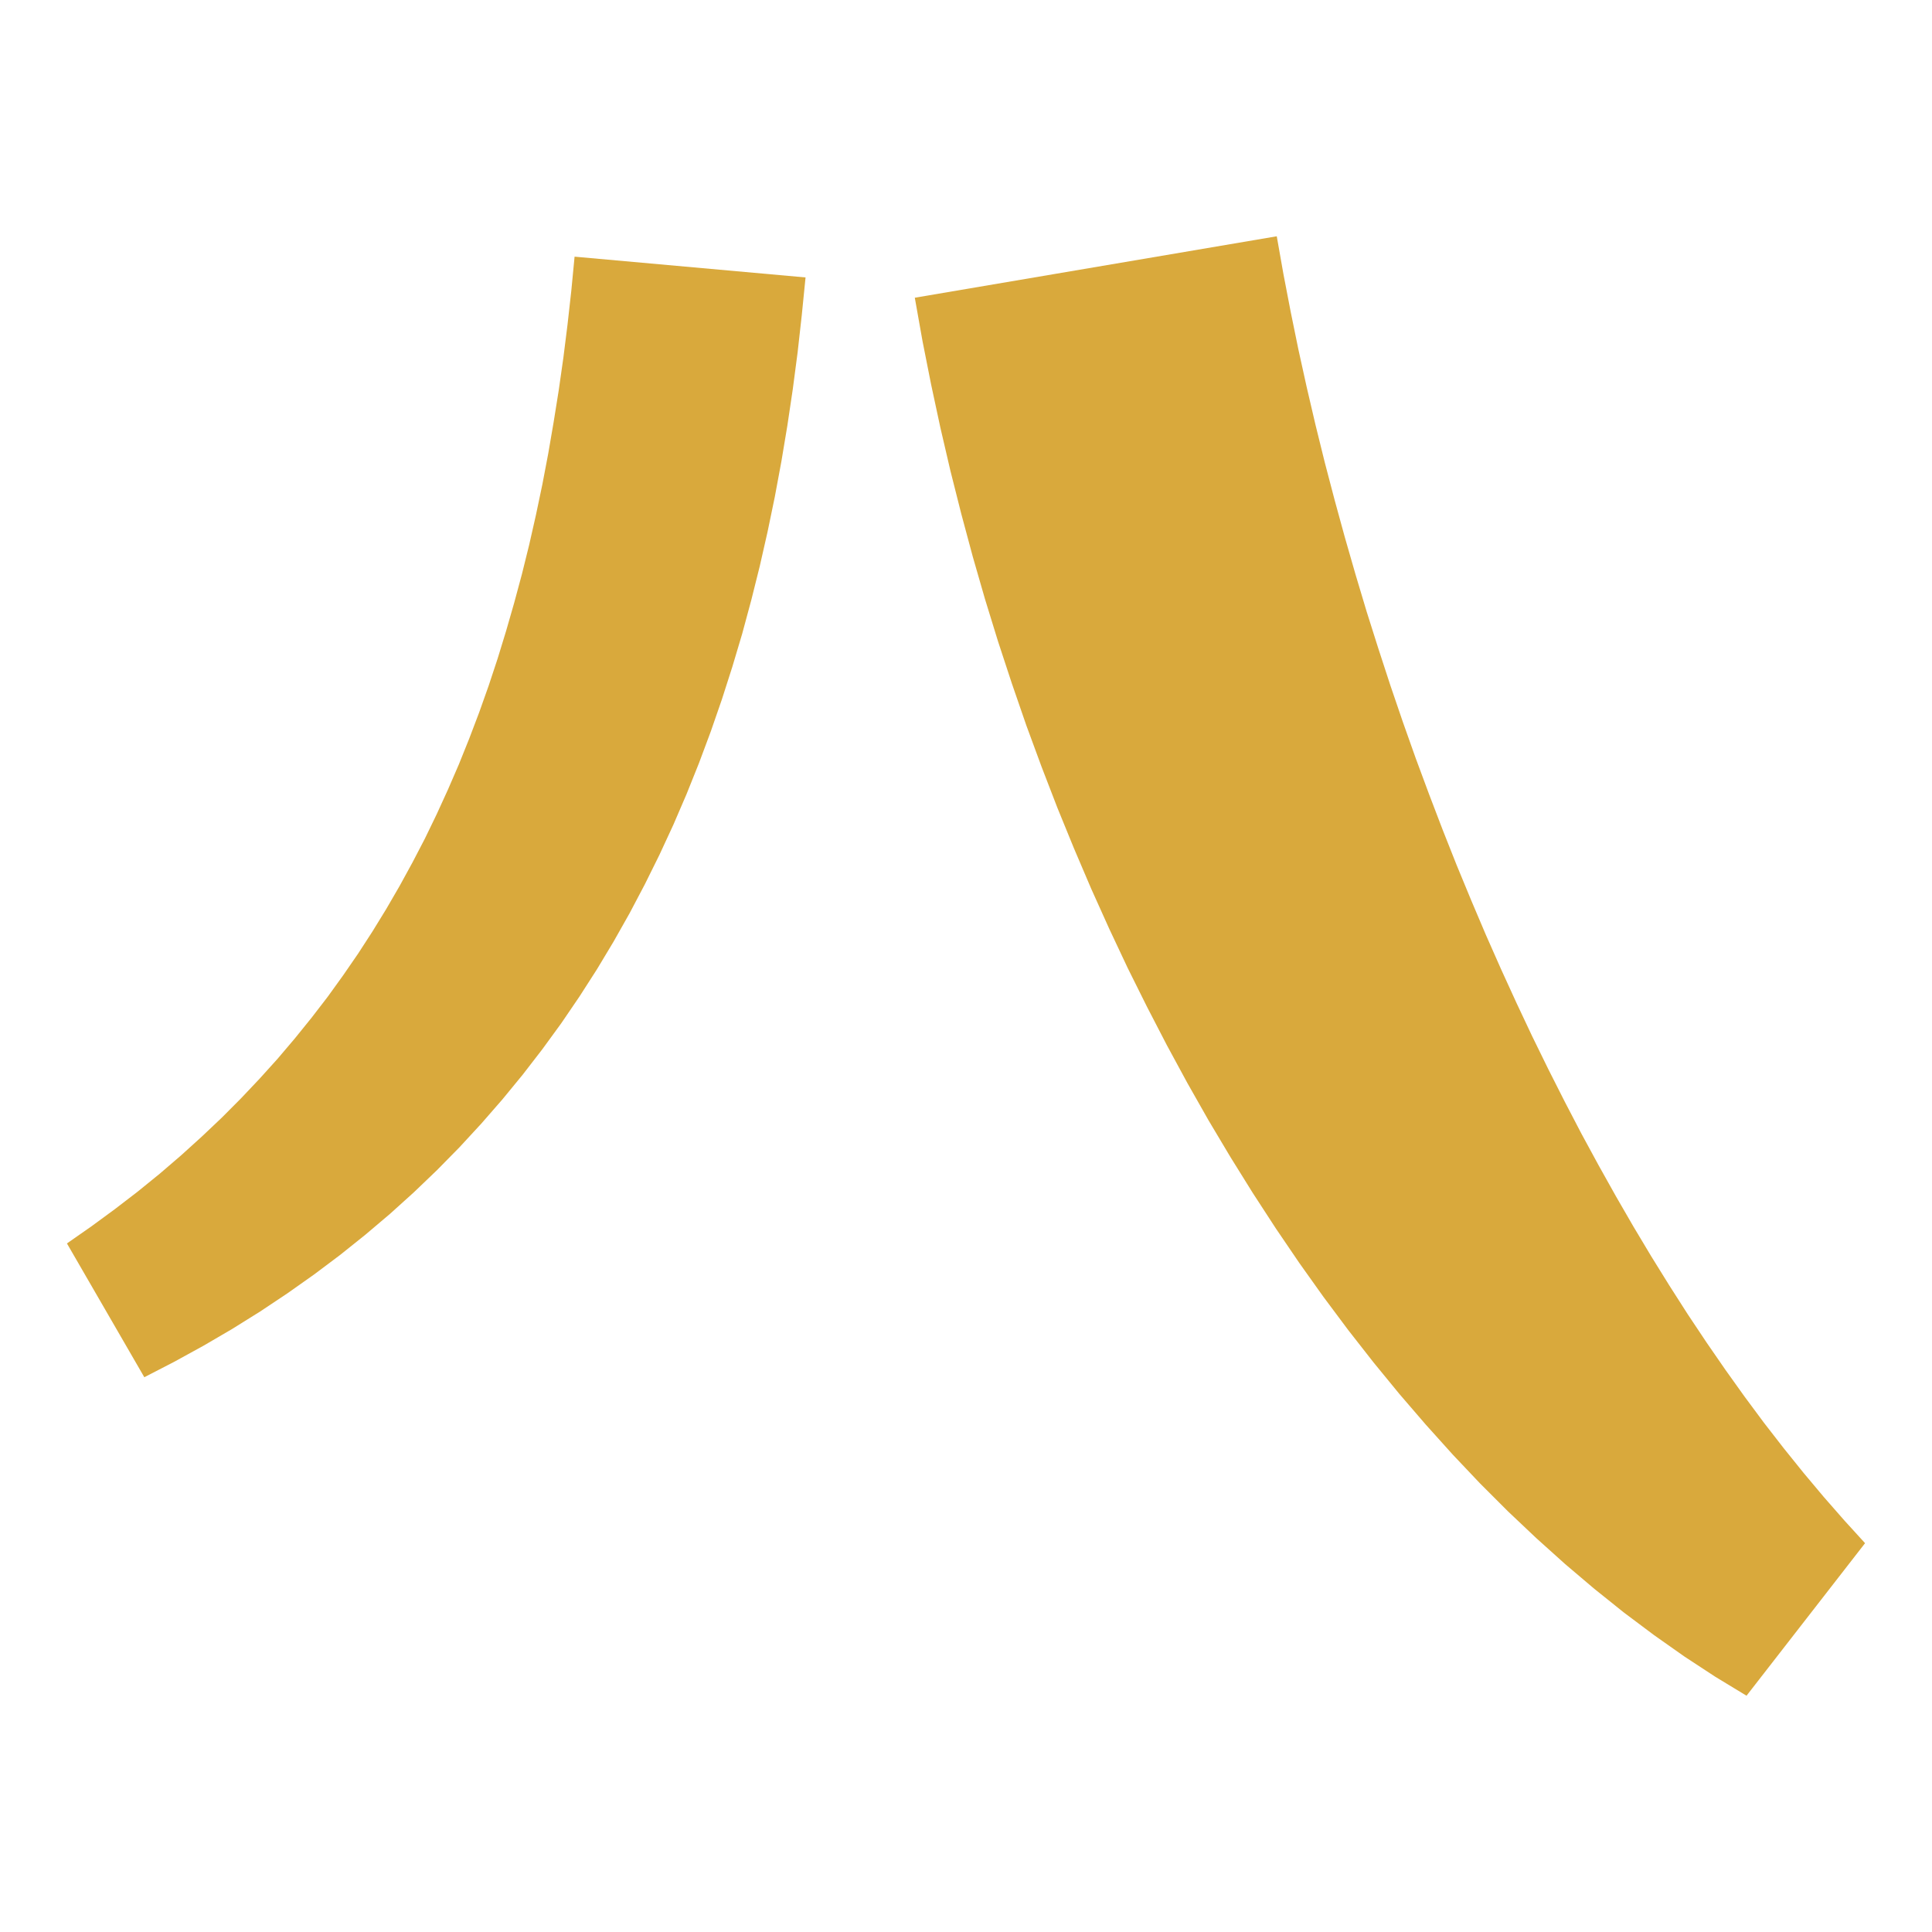
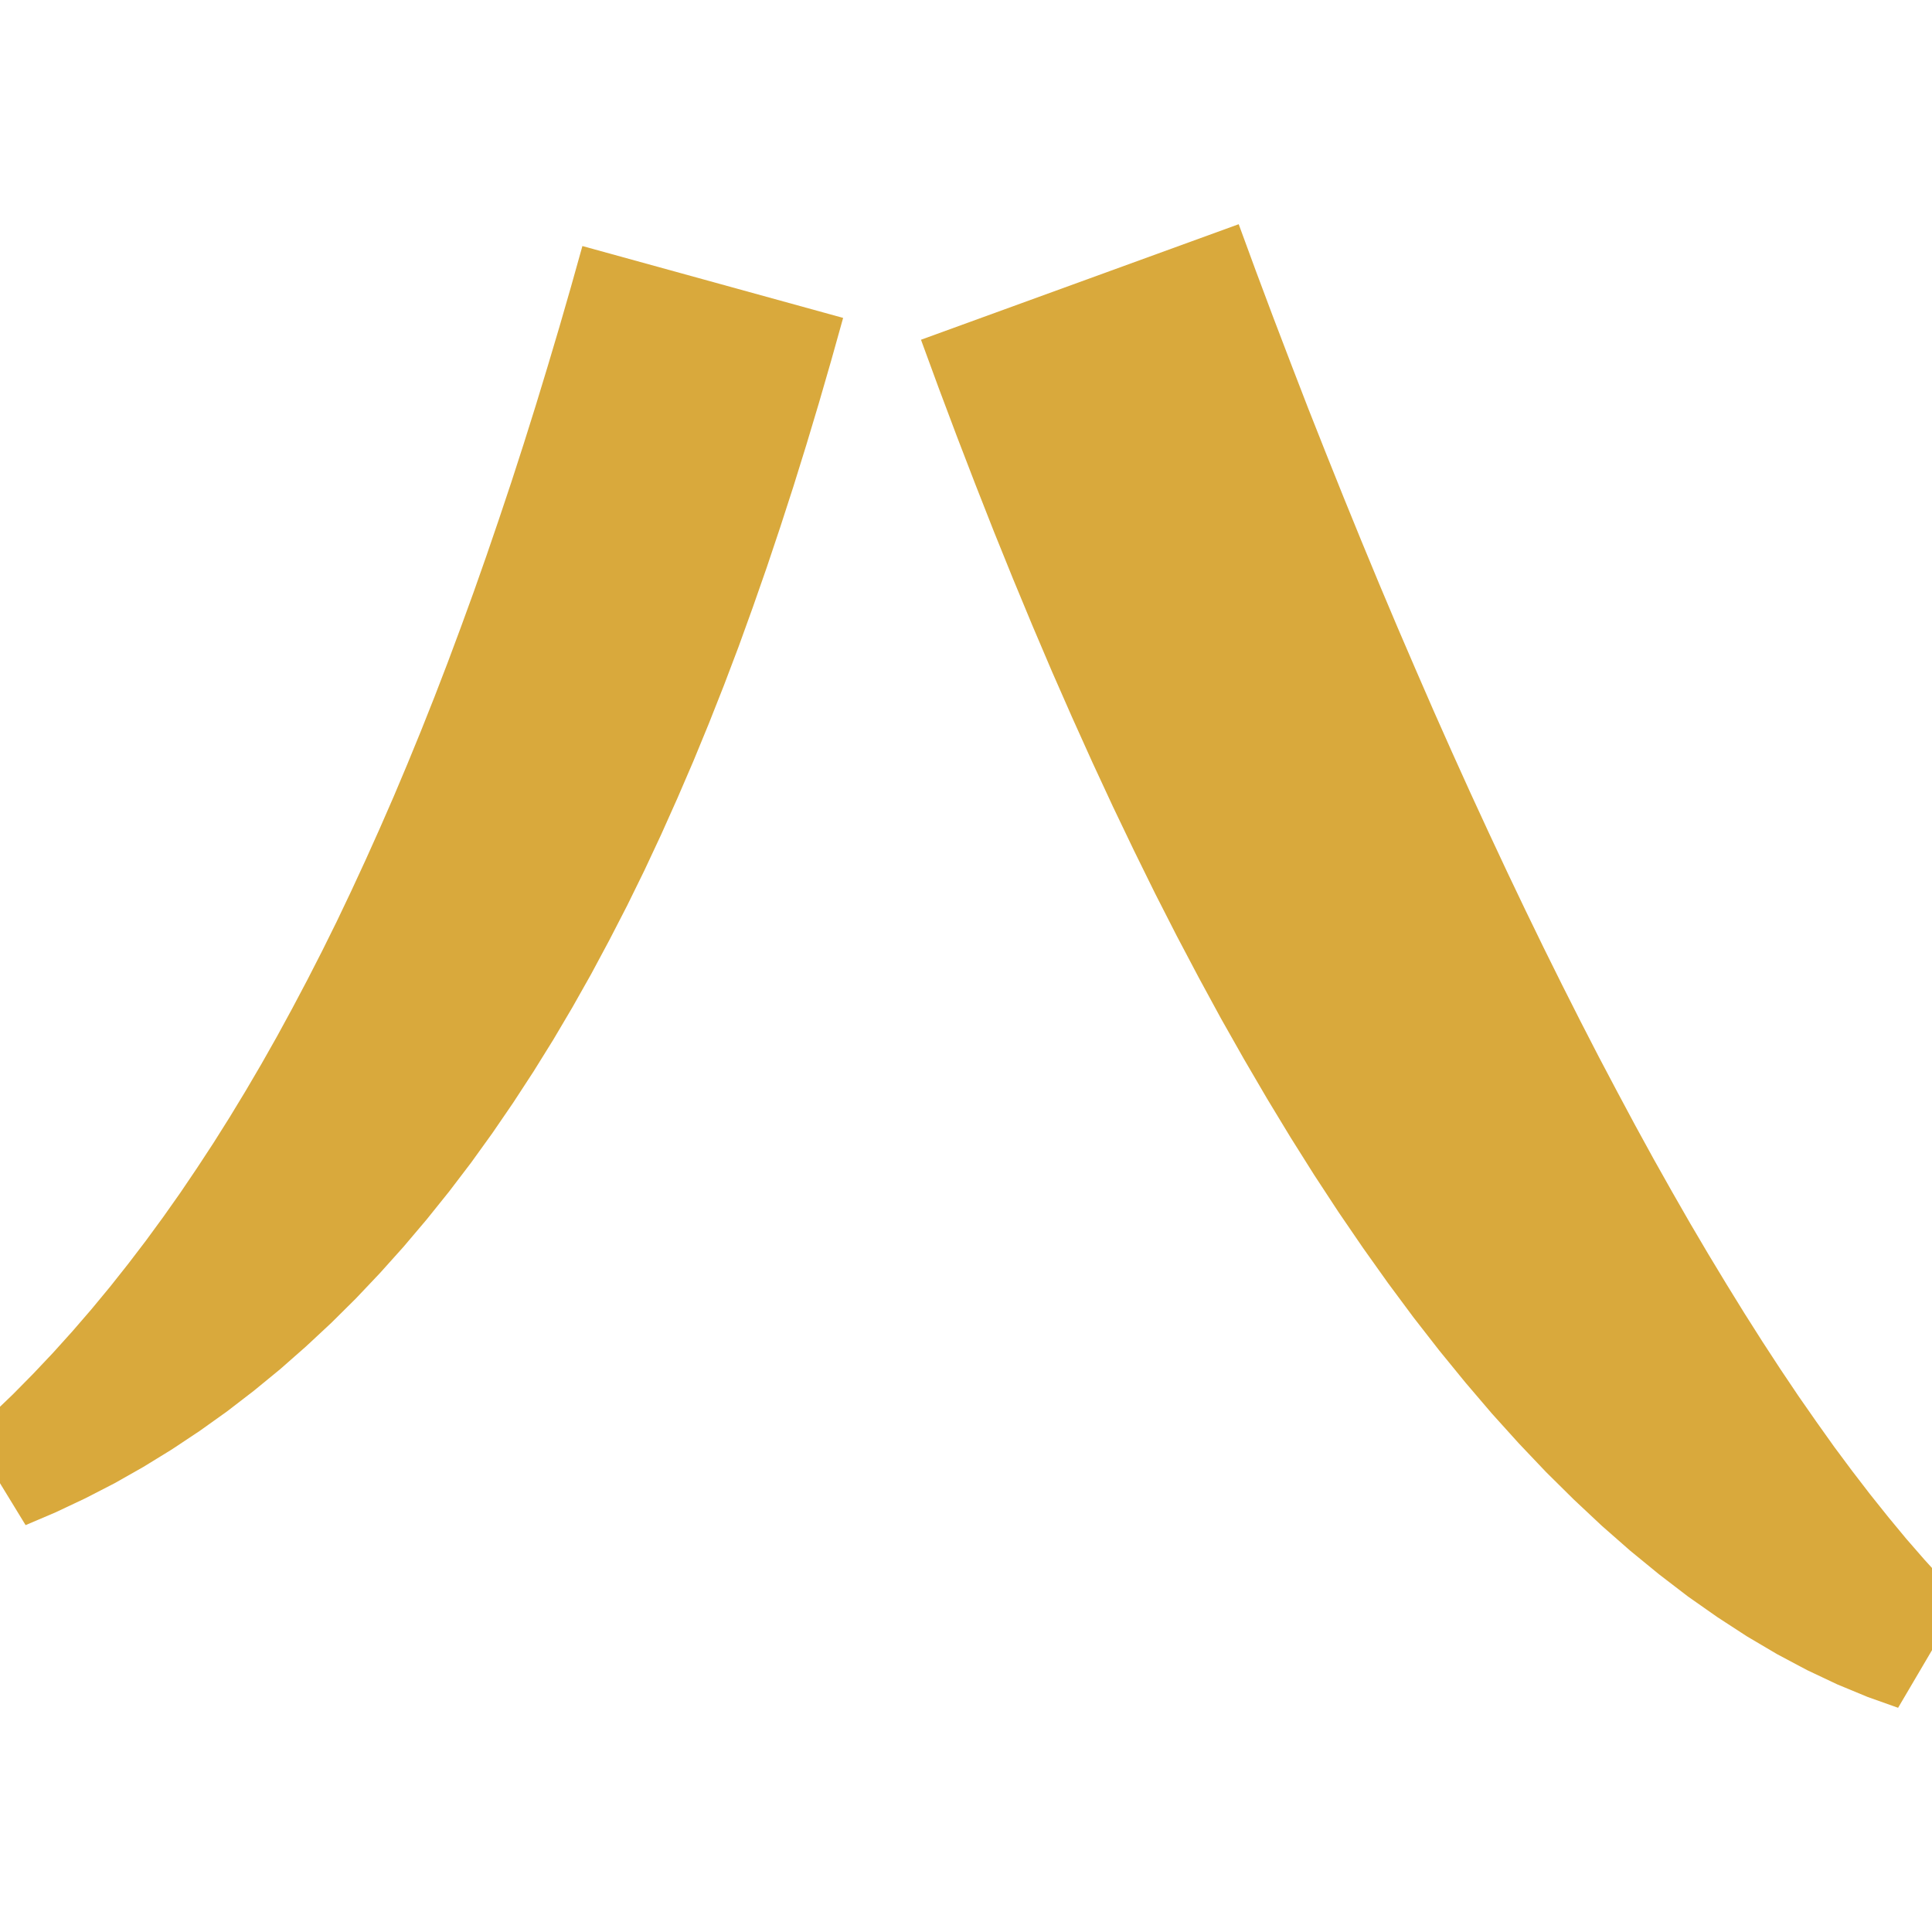
<svg xmlns="http://www.w3.org/2000/svg" viewBox="0 0 200 200" width="200" height="200">
  <g fill="#D9A93C">
-     <path d="M59.48,26.57 L59.14,30.11 L58.75,33.6 L58.32,37.03 L57.84,40.4 L57.31,43.71 L56.75,46.97 L56.14,50.17 L55.48,53.31 L54.78,56.4 L54.03,59.43 L53.23,62.4 L52.39,65.32 L51.51,68.19 L50.58,71 L49.6,73.76 L48.57,76.47 L47.5,79.13 L46.37,81.74 L45.2,84.3 L43.98,86.82 L42.7,89.28 L41.37,91.71 L39.99,94.09 L38.56,96.42 L37.07,98.72 L35.52,100.97 L33.92,103.19 L32.25,105.36 L30.52,107.5 L28.73,109.61 L26.87,111.67 L24.95,113.7 L22.96,115.7 L20.89,117.66 L18.76,119.59 L16.55,121.49 L14.26,123.35 L11.89,125.17 L9.45,126.96 L6.93,128.72 L14.94,142.57 L18.04,140.97 L21.08,139.3 L24.04,137.57 L26.94,135.76 L29.76,133.88 L32.52,131.93 L35.21,129.91 L37.82,127.82 L40.37,125.66 L42.84,123.43 L45.24,121.13 L47.57,118.76 L49.82,116.32 L52,113.82 L54.11,111.25 L56.14,108.62 L58.1,105.93 L59.98,103.17 L61.79,100.35 L63.52,97.47 L65.18,94.53 L66.76,91.53 L68.27,88.48 L69.71,85.37 L71.07,82.21 L72.36,78.99 L73.58,75.72 L74.73,72.4 L75.81,69.03 L76.83,65.61 L77.77,62.13 L78.65,58.61 L79.46,55.04 L80.21,51.42 L80.89,47.76 L81.51,44.04 L82.07,40.28 L82.57,36.47 L83,32.62 L83.39,28.72 Z" />
-     <path d="M94.7,30.82 L95.5,35.32 L96.39,39.81 L97.35,44.28 L98.39,48.75 L99.51,53.19 L100.7,57.62 L101.97,62.03 L103.32,66.41 L104.75,70.76 L106.24,75.08 L107.82,79.37 L109.46,83.62 L111.18,87.83 L112.96,92 L114.82,96.13 L116.74,100.21 L118.74,104.23 L120.8,108.21 L122.92,112.12 L125.11,115.98 L127.37,119.77 L129.69,123.5 L132.07,127.16 L134.51,130.75 L137.01,134.26 L139.57,137.69 L142.19,141.04 L144.87,144.31 L147.6,147.48 L150.38,150.57 L153.21,153.56 L156.1,156.45 L159.04,159.23 L162.02,161.91 L165.05,164.48 L168.12,166.94 L171.23,169.27 L174.38,171.49 L177.57,173.58 L180.8,175.54 L193.07,159.75 L190.93,157.4 L188.81,154.98 L186.72,152.49 L184.65,149.92 L182.61,147.29 L180.6,144.58 L178.62,141.81 L176.66,138.97 L174.72,136.06 L172.82,133.09 L170.94,130.06 L169.09,126.97 L167.27,123.82 L165.48,120.62 L163.71,117.36 L161.98,114.04 L160.28,110.68 L158.61,107.27 L156.98,103.81 L155.38,100.31 L153.81,96.76 L152.29,93.18 L150.79,89.55 L149.34,85.89 L147.93,82.2 L146.55,78.48 L145.22,74.73 L143.93,70.95 L142.69,67.15 L141.48,63.33 L140.33,59.49 L139.22,55.63 L138.16,51.76 L137.14,47.87 L136.18,43.98 L135.27,40.08 L134.41,36.18 L133.61,32.27 L132.86,28.37 L132.17,24.46 Z" />
+     <path d="M60.29,25.47 L59.11,29.68 L57.91,33.84 L56.69,37.94 L55.46,41.98 L54.21,45.96 L52.94,49.89 L51.65,53.75 L50.35,57.55 L49.03,61.3 L47.69,64.98 L46.34,68.6 L44.97,72.16 L43.58,75.66 L42.17,79.1 L40.75,82.47 L39.3,85.79 L37.84,89.04 L36.36,92.24 L34.87,95.37 L33.35,98.44 L31.81,101.45 L30.25,104.4 L28.67,107.3 L27.07,110.13 L25.44,112.91 L23.79,115.63 L22.11,118.3 L20.4,120.91 L18.67,123.47 L16.9,125.98 L15.1,128.44 L13.26,130.85 L11.39,133.21 L9.47,135.53 L7.51,137.8 L5.5,140.03 L3.44,142.21 L1.33,144.35 L-0.85,146.44 L-3.08,148.5 L2.65,157.88 L5.77,156.55 L8.84,155.1 L11.87,153.54 L14.85,151.85 L17.78,150.05 L20.67,148.13 L23.5,146.11 L26.28,143.97 L29,141.74 L31.67,139.39 L34.29,136.95 L36.84,134.42 L39.34,131.78 L41.78,129.06 L44.16,126.25 L46.49,123.35 L48.76,120.37 L50.97,117.3 L53.12,114.16 L55.22,110.94 L57.27,107.64 L59.26,104.27 L61.2,100.83 L63.08,97.32 L64.92,93.75 L66.71,90.1 L68.44,86.4 L70.13,82.62 L71.78,78.79 L73.38,74.9 L74.94,70.95 L76.46,66.94 L77.93,62.87 L79.37,58.75 L80.77,54.57 L82.14,50.34 L83.47,46.06 L84.77,41.73 L86.04,37.34 L87.28,32.91 Z" />
+     <path d="M95.34,35.17 L97.19,40.21 L99.07,45.21 L100.98,50.17 L102.91,55.08 L104.88,59.95 L106.88,64.77 L108.91,69.54 L110.98,74.25 L113.08,78.91 L115.21,83.5 L117.38,88.03 L119.58,92.5 L121.82,96.89 L124.1,101.21 L126.41,105.46 L128.77,109.63 L131.16,113.72 L133.59,117.73 L136.05,121.64 L138.56,125.47 L141.11,129.2 L143.7,132.84 L146.32,136.37 L148.99,139.8 L151.7,143.12 L154.44,146.33 L157.23,149.42 L160.05,152.39 L162.92,155.23 L165.82,157.95 L168.76,160.53 L171.74,162.97 L174.74,165.27 L177.79,167.41 L180.85,169.4 L183.95,171.23 L187.07,172.89 L190.2,174.37 L193.34,175.67 L196.49,176.79 L203.08,165.59 L201.14,163.57 L199.23,161.47 L197.34,159.3 L195.47,157.04 L193.6,154.7 L191.74,152.28 L189.88,149.78 L188.03,147.18 L186.17,144.51 L184.31,141.74 L182.45,138.89 L180.59,135.96 L178.72,132.93 L176.84,129.82 L174.96,126.63 L173.08,123.35 L171.19,119.99 L169.3,116.54 L167.41,113.01 L165.51,109.41 L163.61,105.72 L161.71,101.96 L159.81,98.13 L157.91,94.22 L156.01,90.24 L154.11,86.18 L152.21,82.06 L150.32,77.88 L148.43,73.63 L146.55,69.31 L144.67,64.94 L142.8,60.51 L140.94,56.02 L139.09,51.48 L137.25,46.89 L135.41,42.24 L133.6,37.55 L131.79,32.81 L130,28.03 L128.23,23.21 Z" />
  </g>
</svg>
